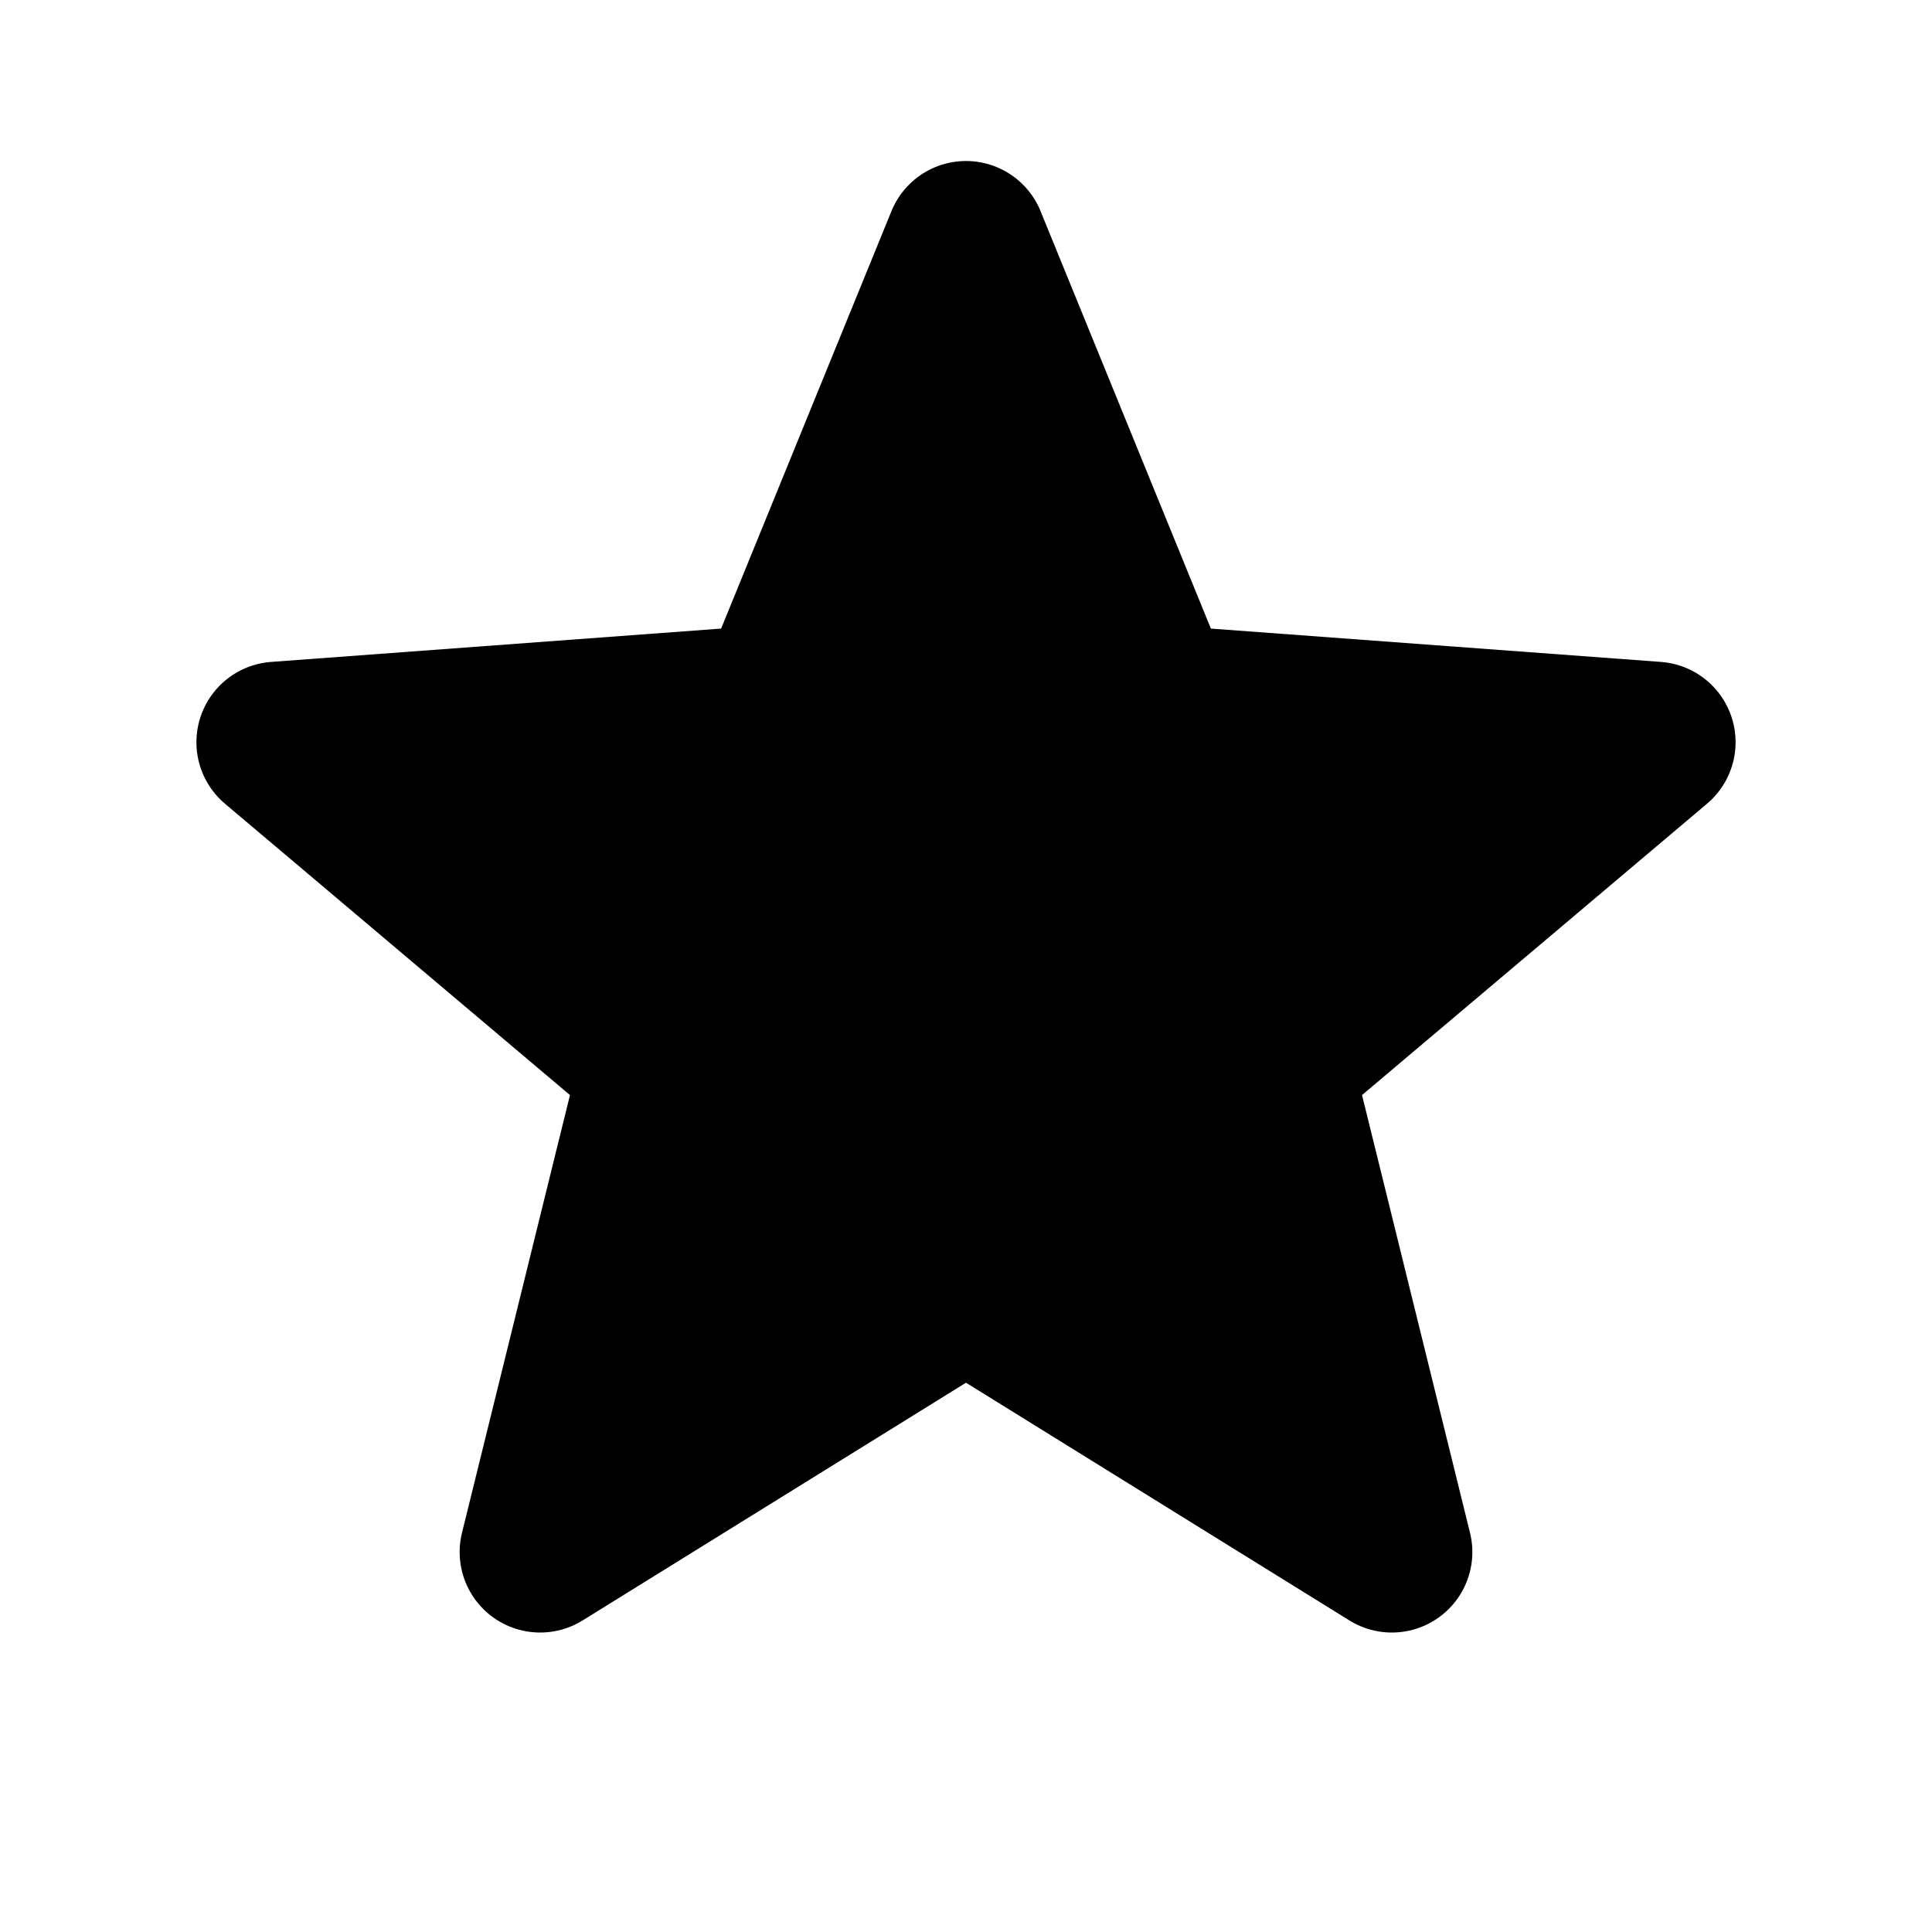
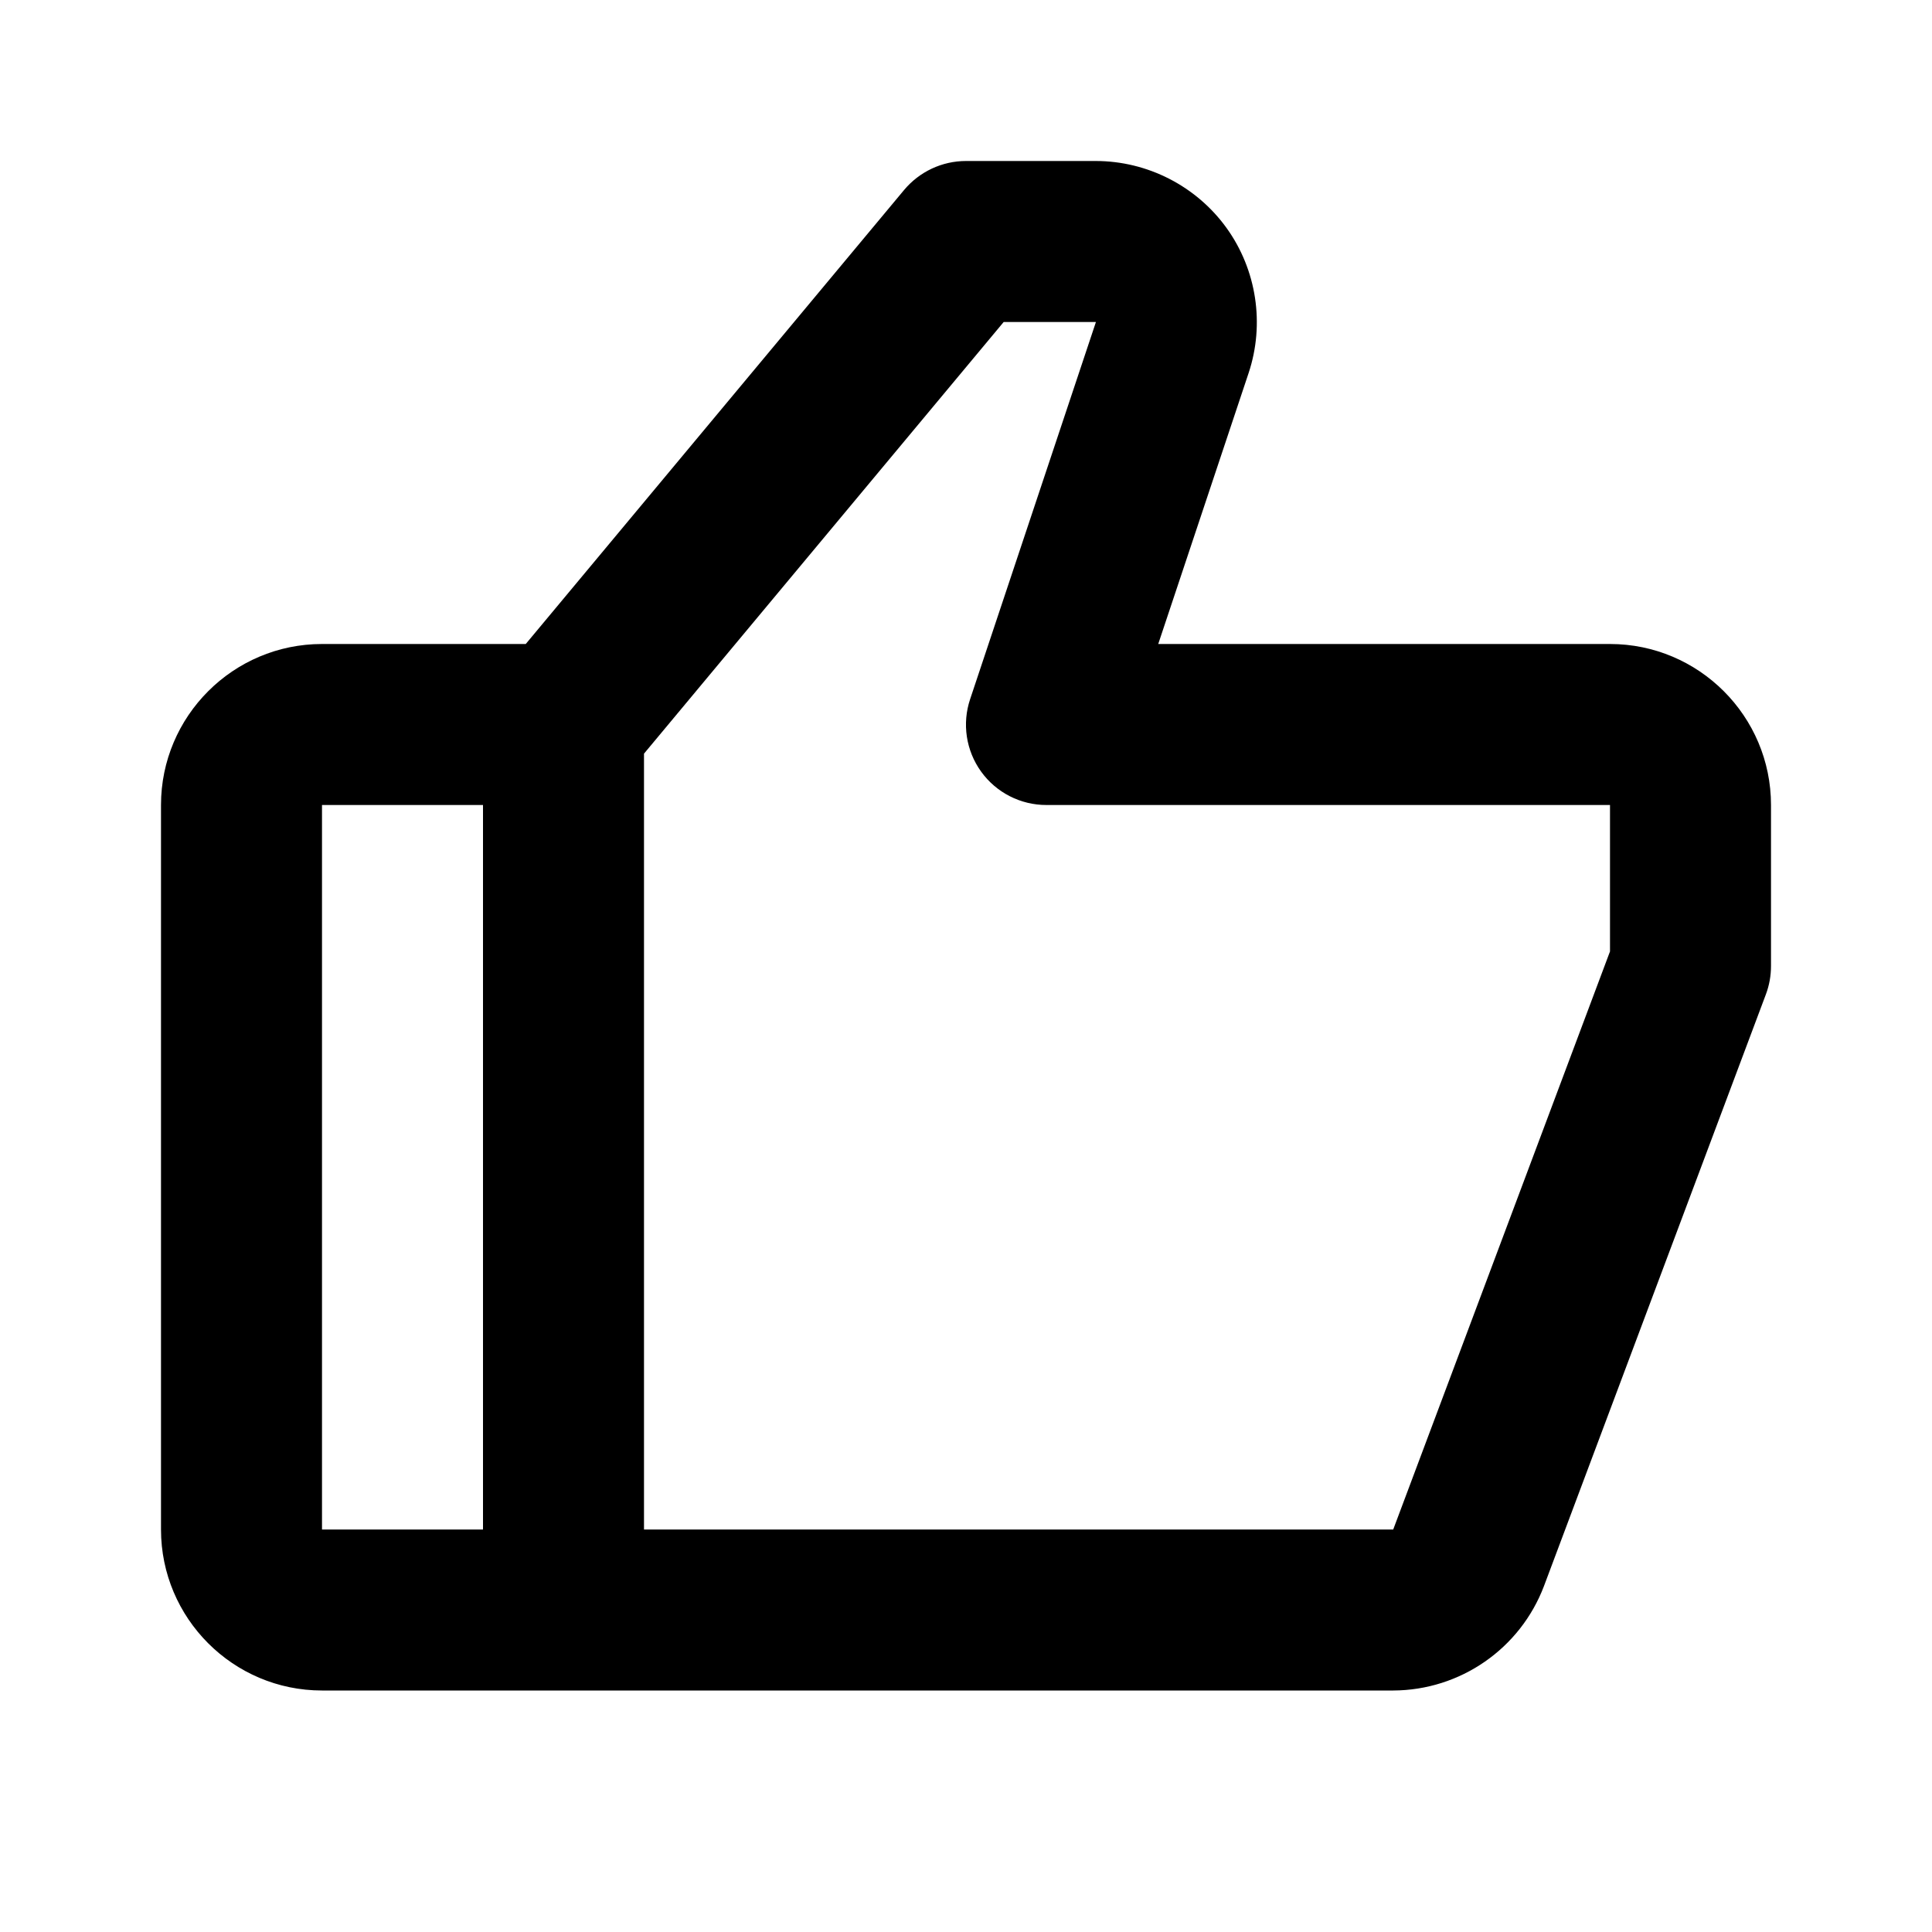
- <svg xmlns="http://www.w3.org/2000/svg" width="24" height="24" viewBox="0 0 24 24" fill="none">
-   <path d="M12 3L14.35 8.76L20.56 9.22L15.8 13.24L17.29 19.28L12 16L6.71 19.28L8.2 13.24L3.44 9.22L9.65 8.76L12 3Z" fill="black" />
-   <path d="M12 3L9.65 8.76L3.44 9.22L8.2 13.24L6.71 19.28L12 16M12 3L14.35 8.76L20.56 9.22L15.8 13.24L17.29 19.28L12 16" stroke="black" stroke-width="2" stroke-linecap="round" stroke-linejoin="round" />
+ <svg xmlns="http://www.w3.org/2000/svg" width="24" height="24" viewBox="0 0 24 24">
+   <path fill="currentColor" d="M20 8h-5.612l1.123-3.367c.202-.608.1-1.282-.275-1.802S14.253 2 13.612 2H12c-.297 0-.578.132-.769.36L6.531 8H4c-1.103 0-2 .897-2 2v9c0 1.103.897 2 2 2h13.307a2.01 2.01 0 0 0 1.873-1.298l2.757-7.351A1 1 0 0 0 22 12v-2c0-1.103-.897-2-2-2M4 10h2v9H4zm16 1.819L17.307 19H8V9.362L12.468 4h1.146l-1.562 4.683A.998.998 0 0 0 13 10h7z" />
</svg>
